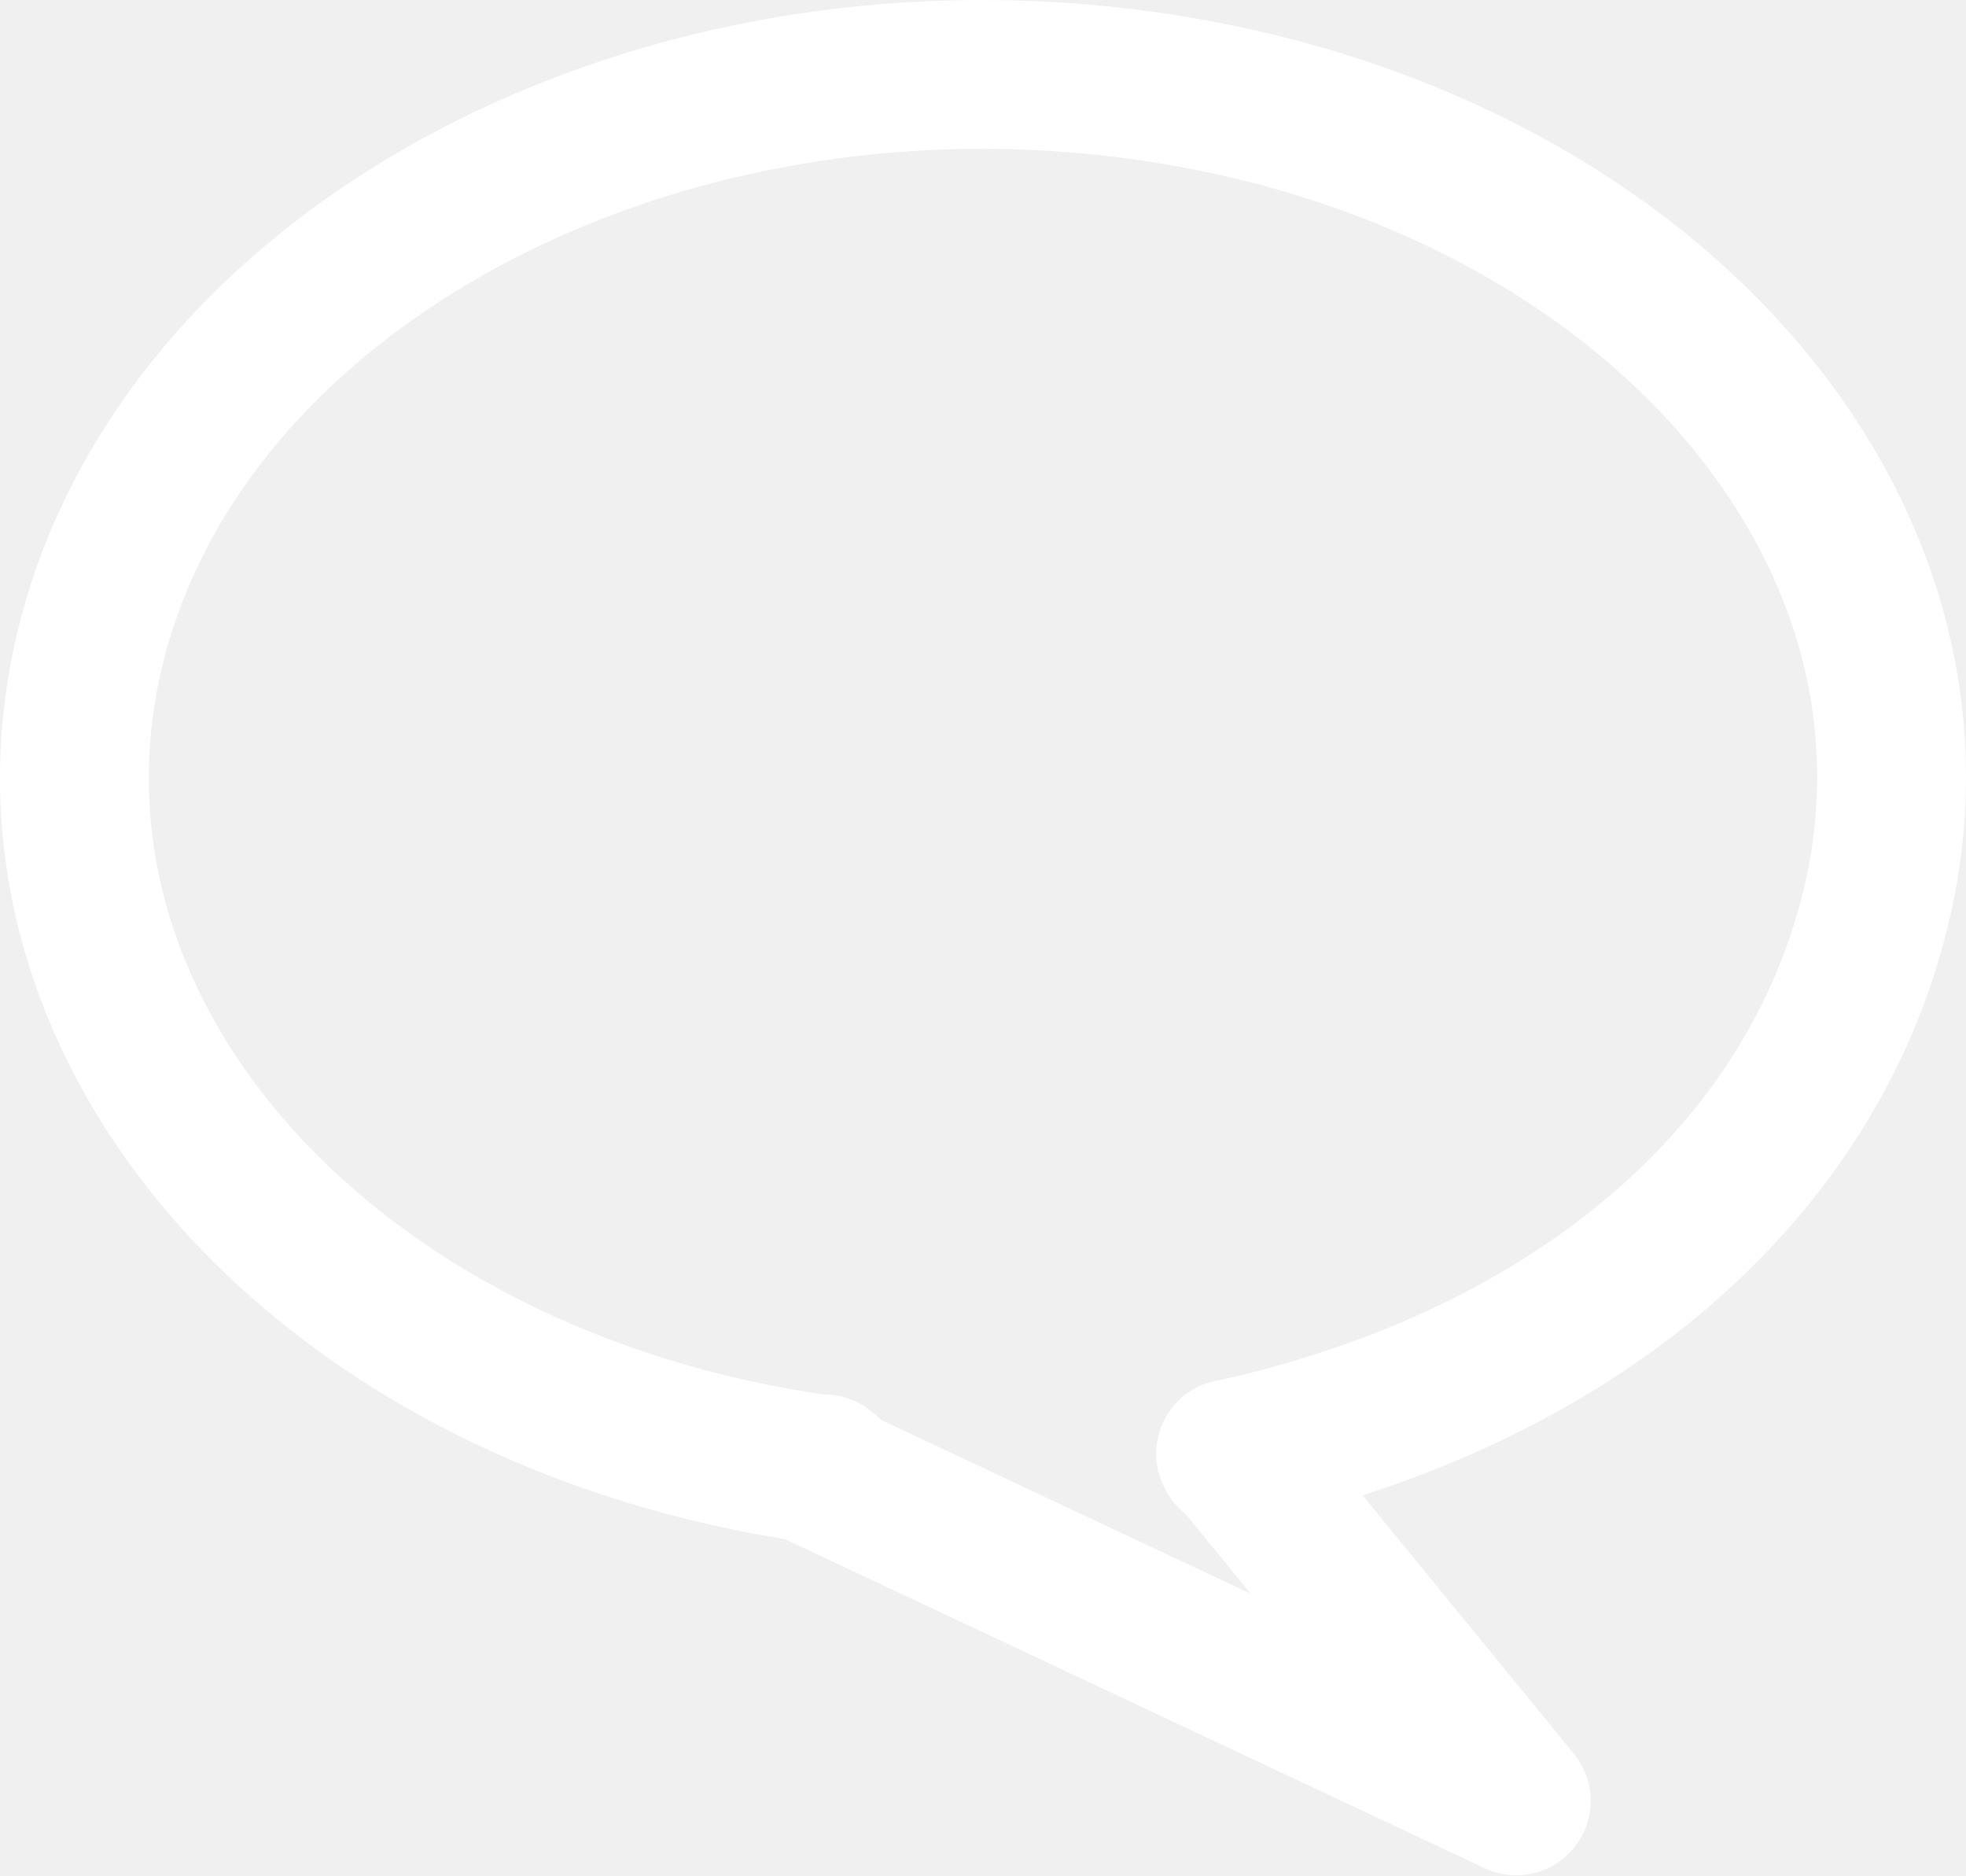
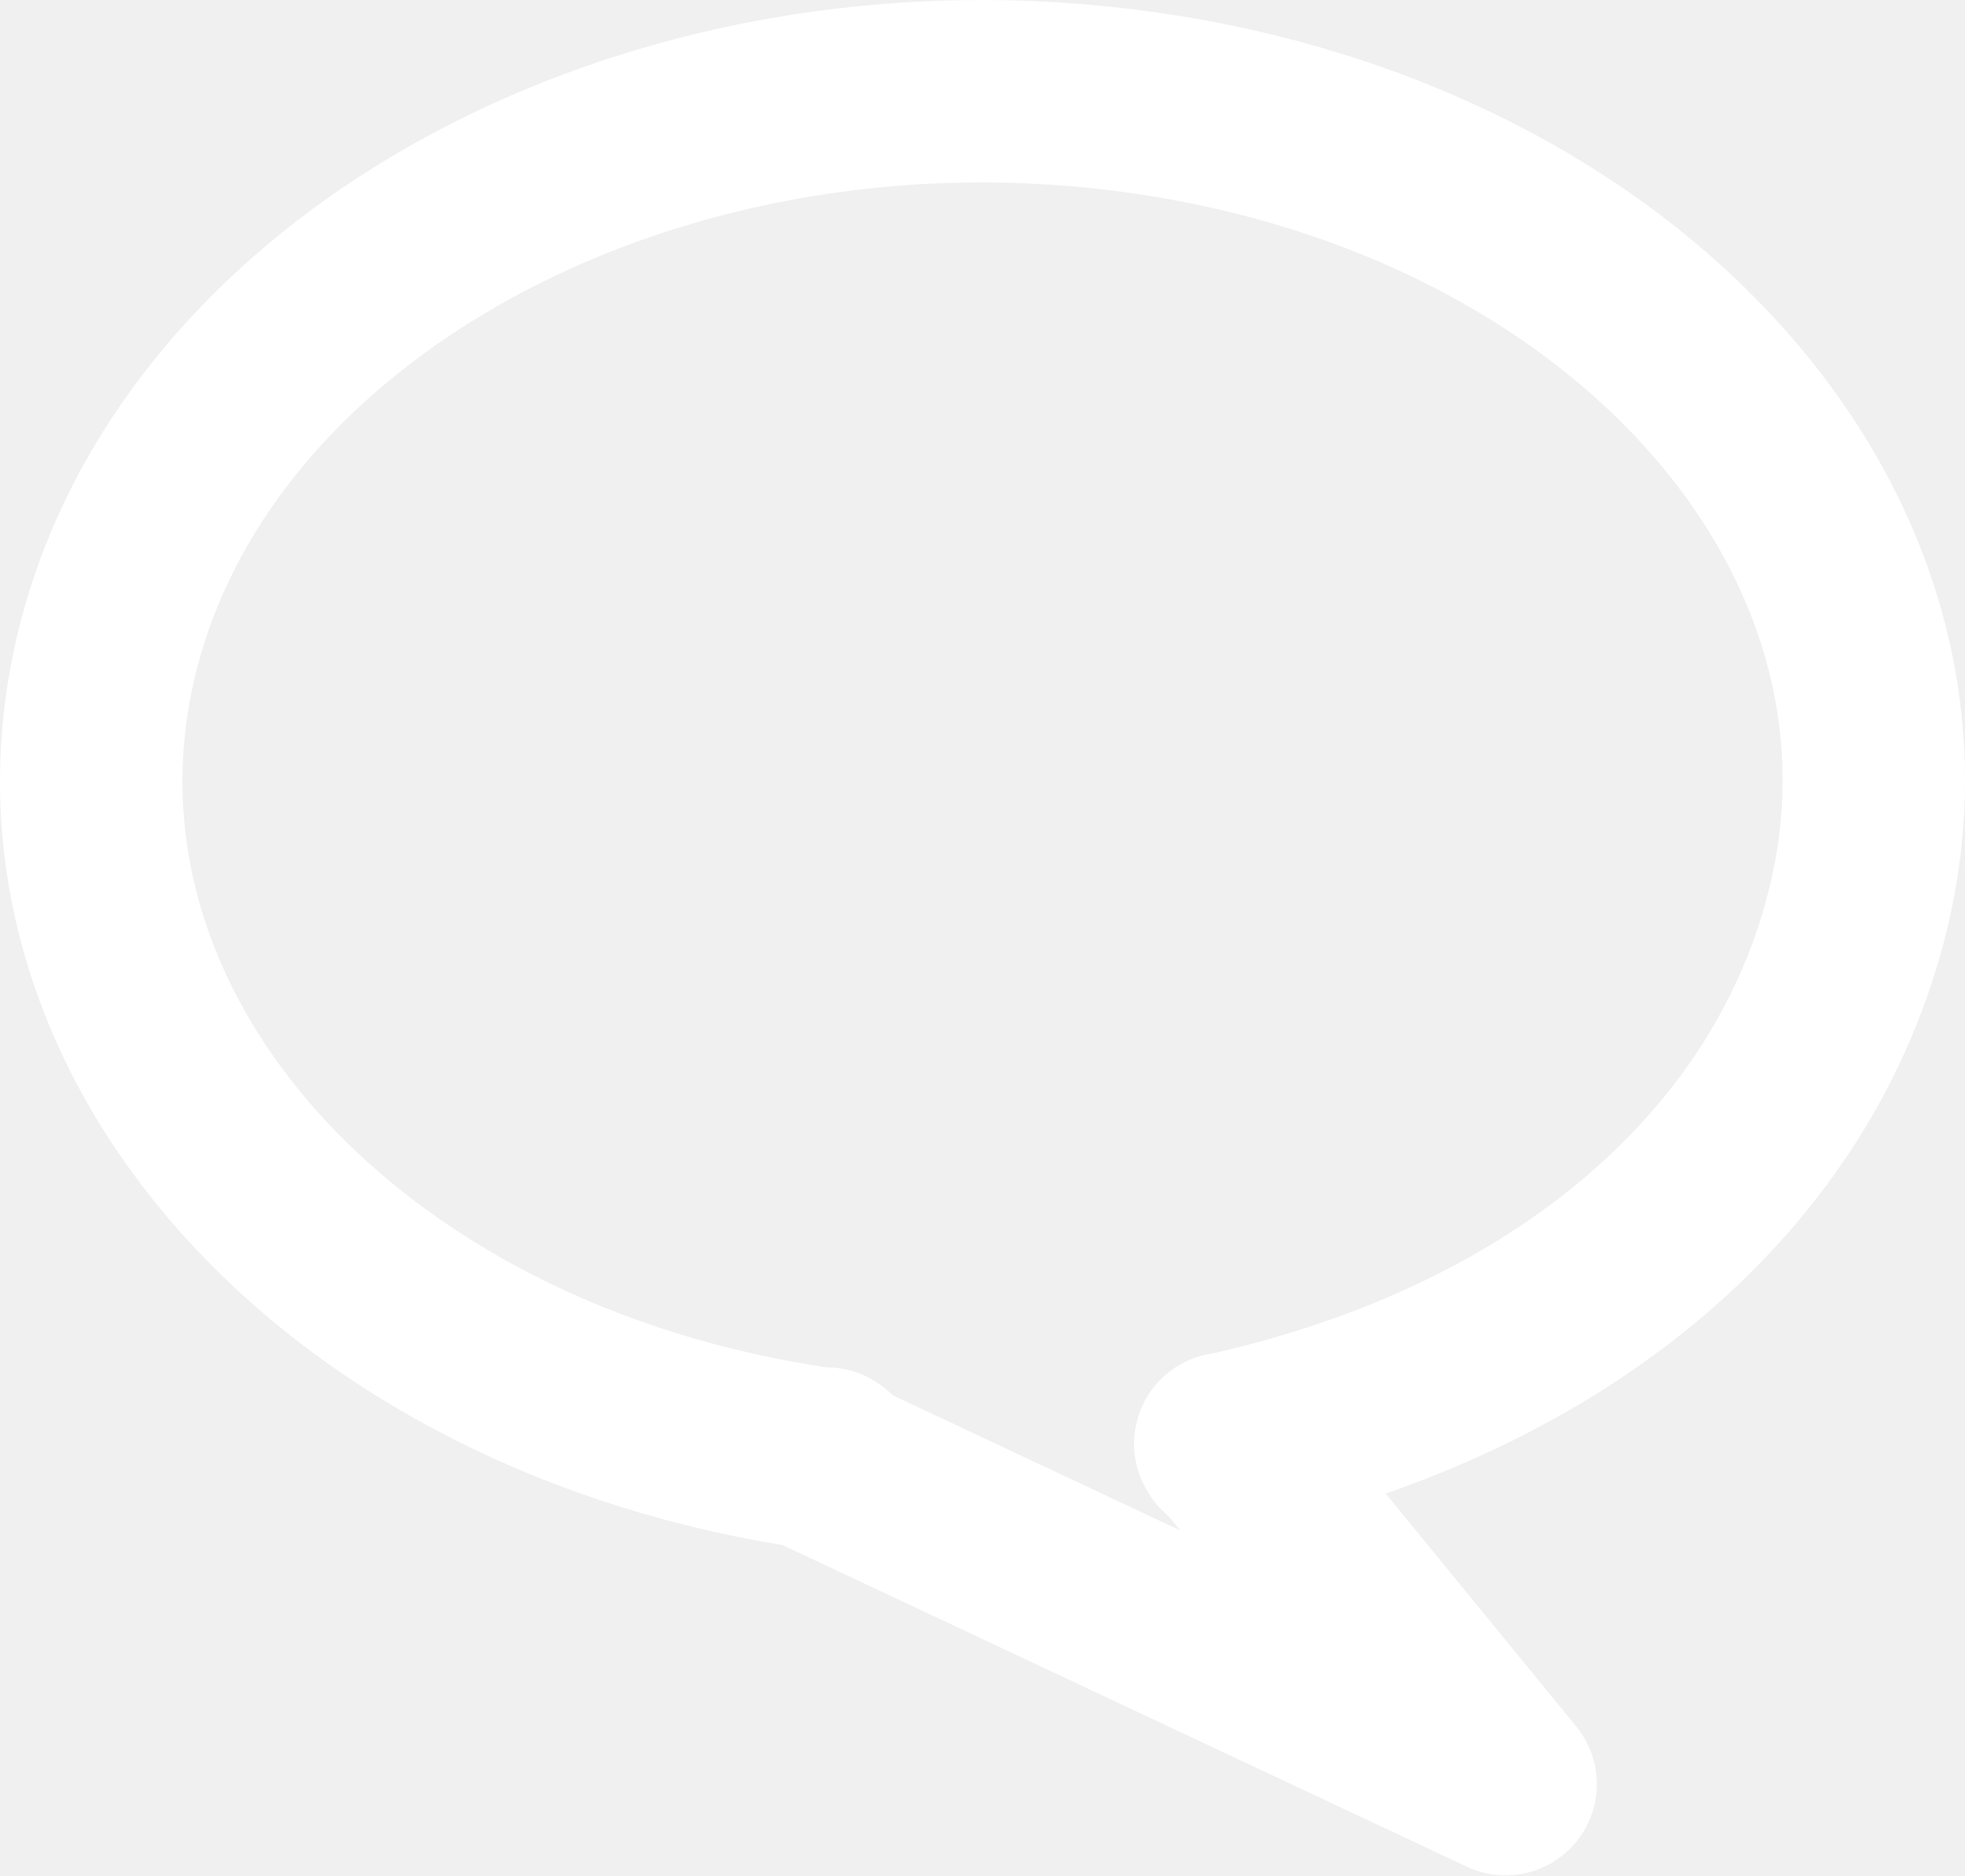
- <svg xmlns="http://www.w3.org/2000/svg" version="1.1" id="svg548" x="0px" y="0px" width="1057.068px" height="1008.025px" viewBox="-29.606 3.15 1057.068 1008.025" enable-background="new -29.606 3.15 1057.068 1008.025" xml:space="preserve">
-   <path id="path795" fill="none" stroke="#FFFFFF" stroke-width="80" stroke-linejoin="round" d="  M488.375,43.231C261.288,46.88,60.995,173.452,18.473,353.01c-48.613,205.203,127.172,402.25,392.389,439.841l2.663-0.125  l1.455,1.166l-6.013,0.207l376.684,177.076L632.957,784.531c183.441-40.504,312.047-150.074,346.434-295.259  C1027.988,284.069,852.138,87,586.919,49.409C553.779,44.706,520.827,42.708,488.375,43.231L488.375,43.231z M632.021,784.593h0.562  v0.979L632.021,784.593z" />
+ <svg xmlns="http://www.w3.org/2000/svg" version="1.1" id="svg548" x="0px" y="0px" width="1077.069px" height="1028.025px" viewBox="-39.606 -6.85 1077.069 1028.025" enable-background="new -39.606 -6.85 1077.069 1028.025" xml:space="preserve">
+   <path id="path795" fill="none" stroke="#FFFFFF" stroke-width="100" stroke-linejoin="round" d="  M488.375,43.231C261.288,46.88,60.995,173.452,18.473,353.01C-30.14,558.213,145.645,755.26,410.862,792.851l2.663-0.125  l1.455,1.166l-6.014,0.207l376.685,177.076L632.957,784.531c183.441-40.504,312.047-150.074,346.434-295.259  C1027.988,284.069,852.138,87,586.919,49.409C553.779,44.706,520.827,42.708,488.375,43.231L488.375,43.231z M632.021,784.593h0.562  v0.979L632.021,784.593z" />
</svg>
